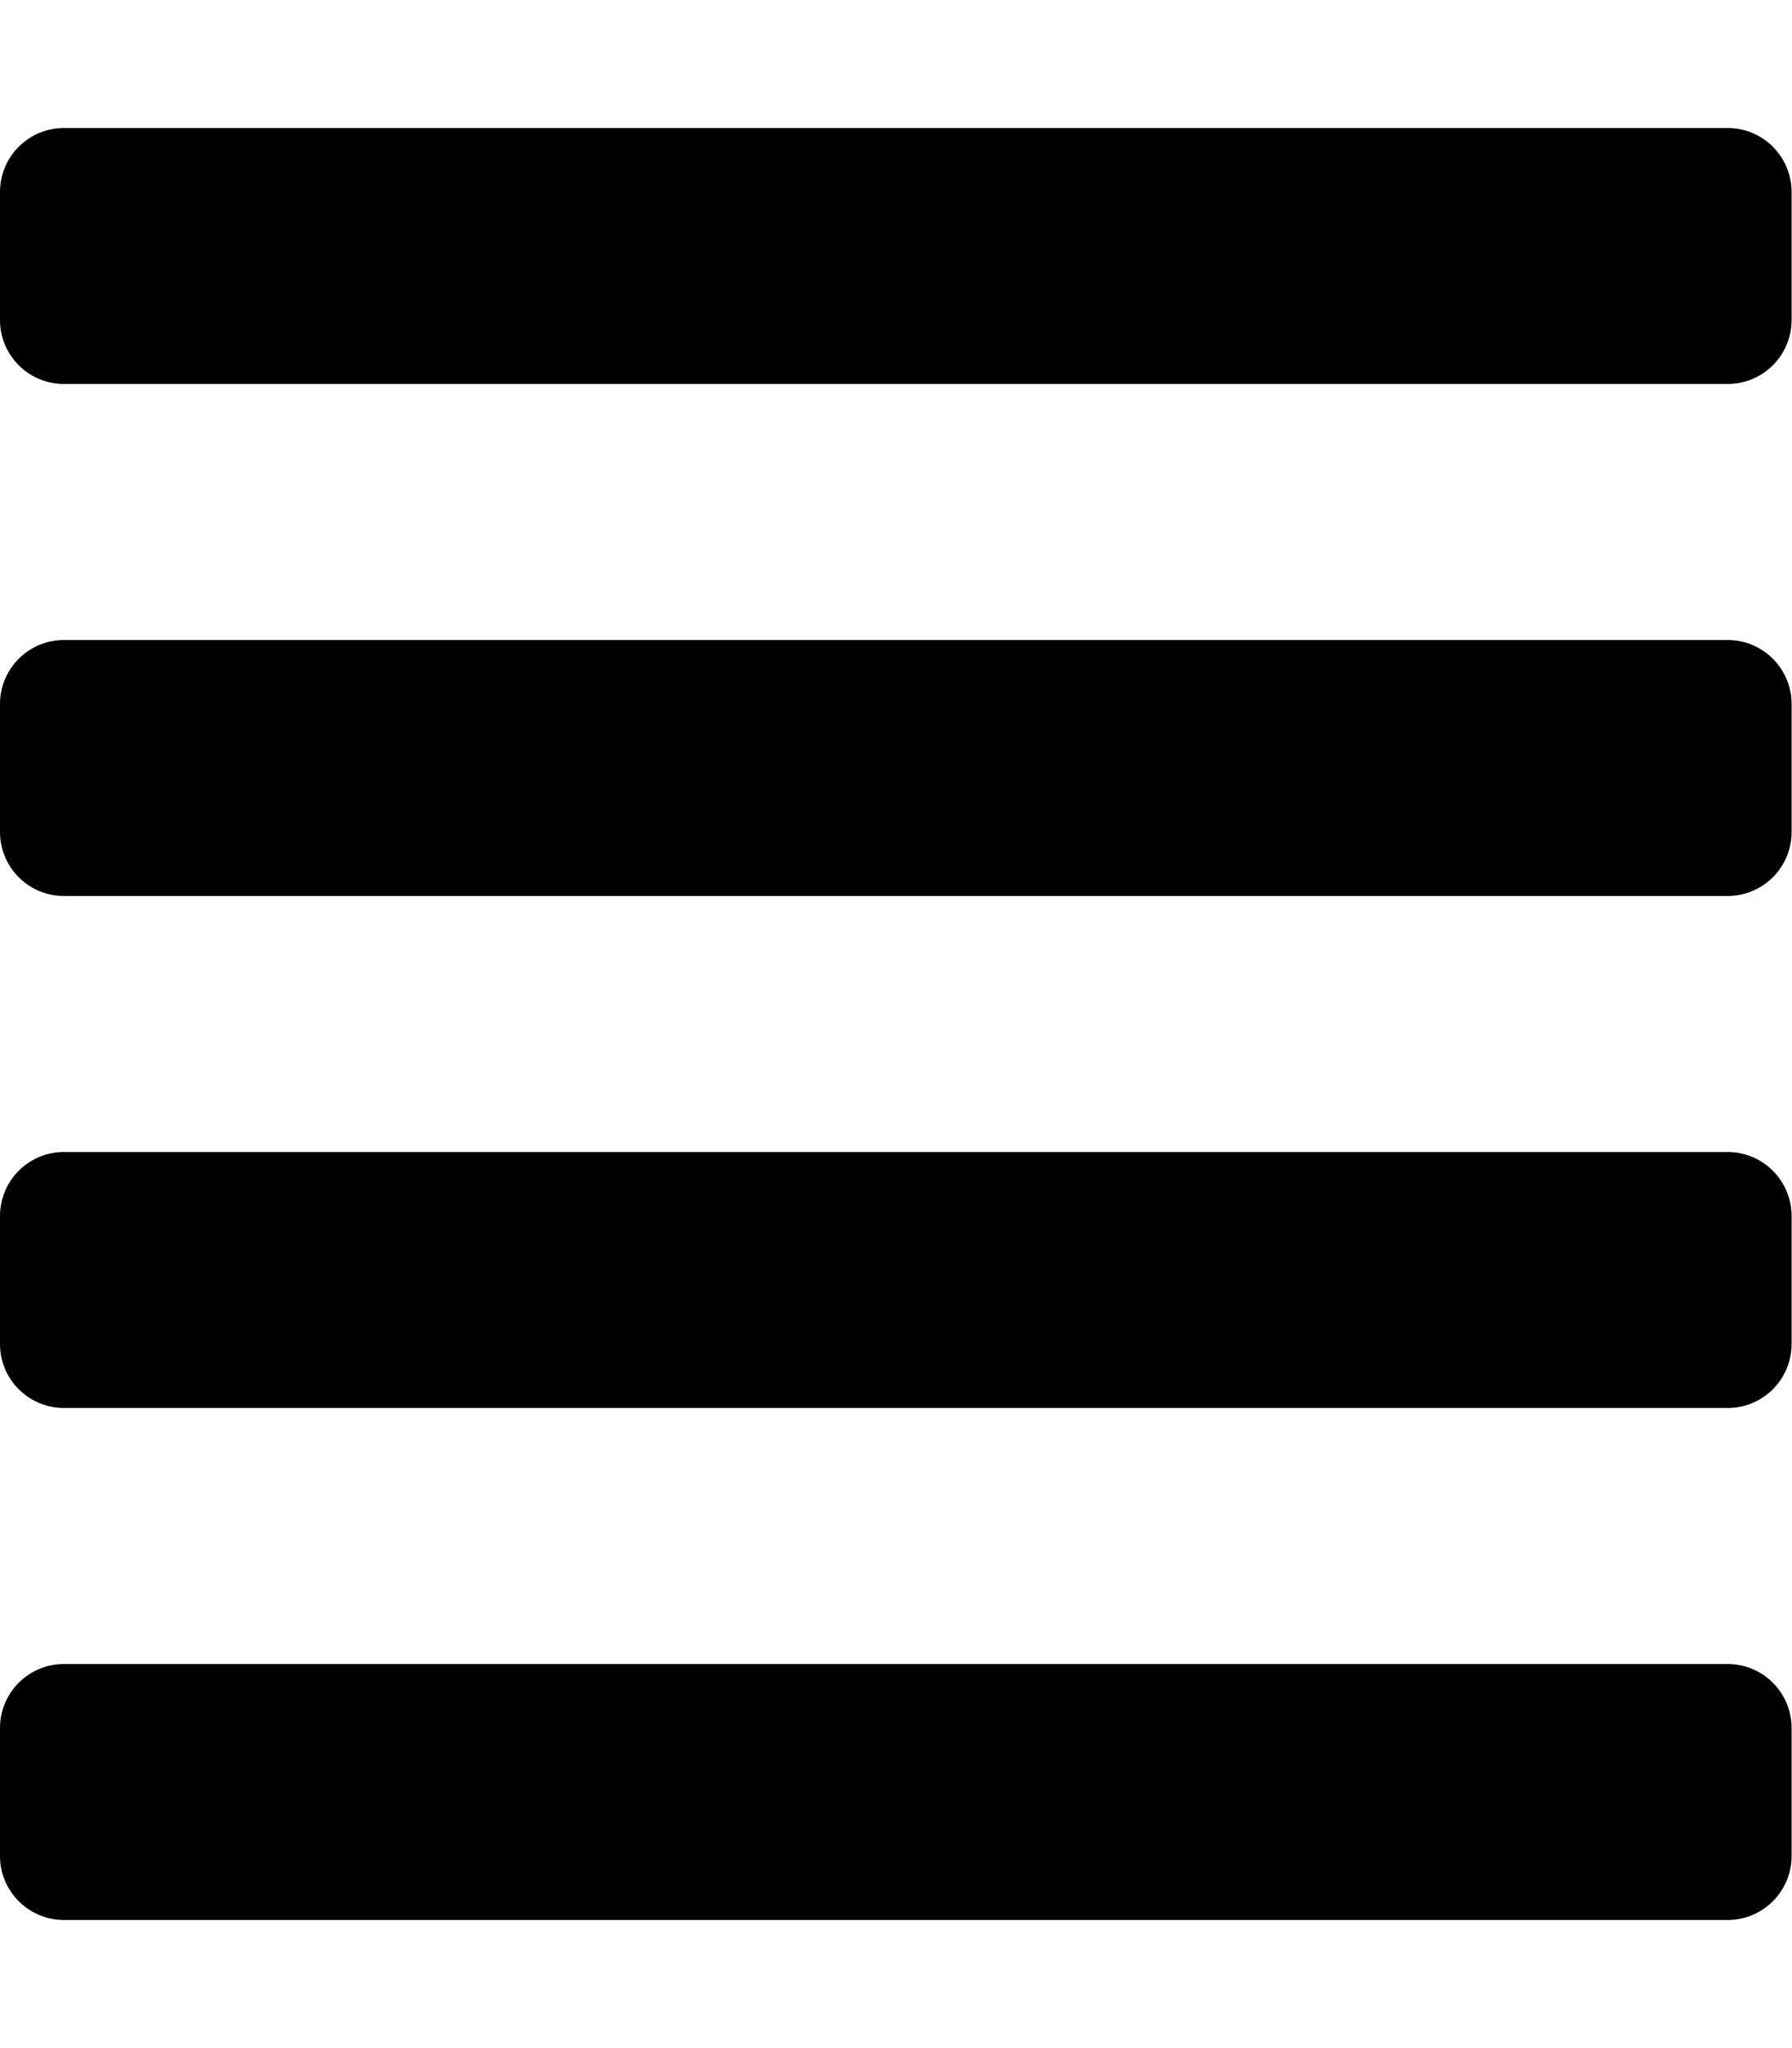
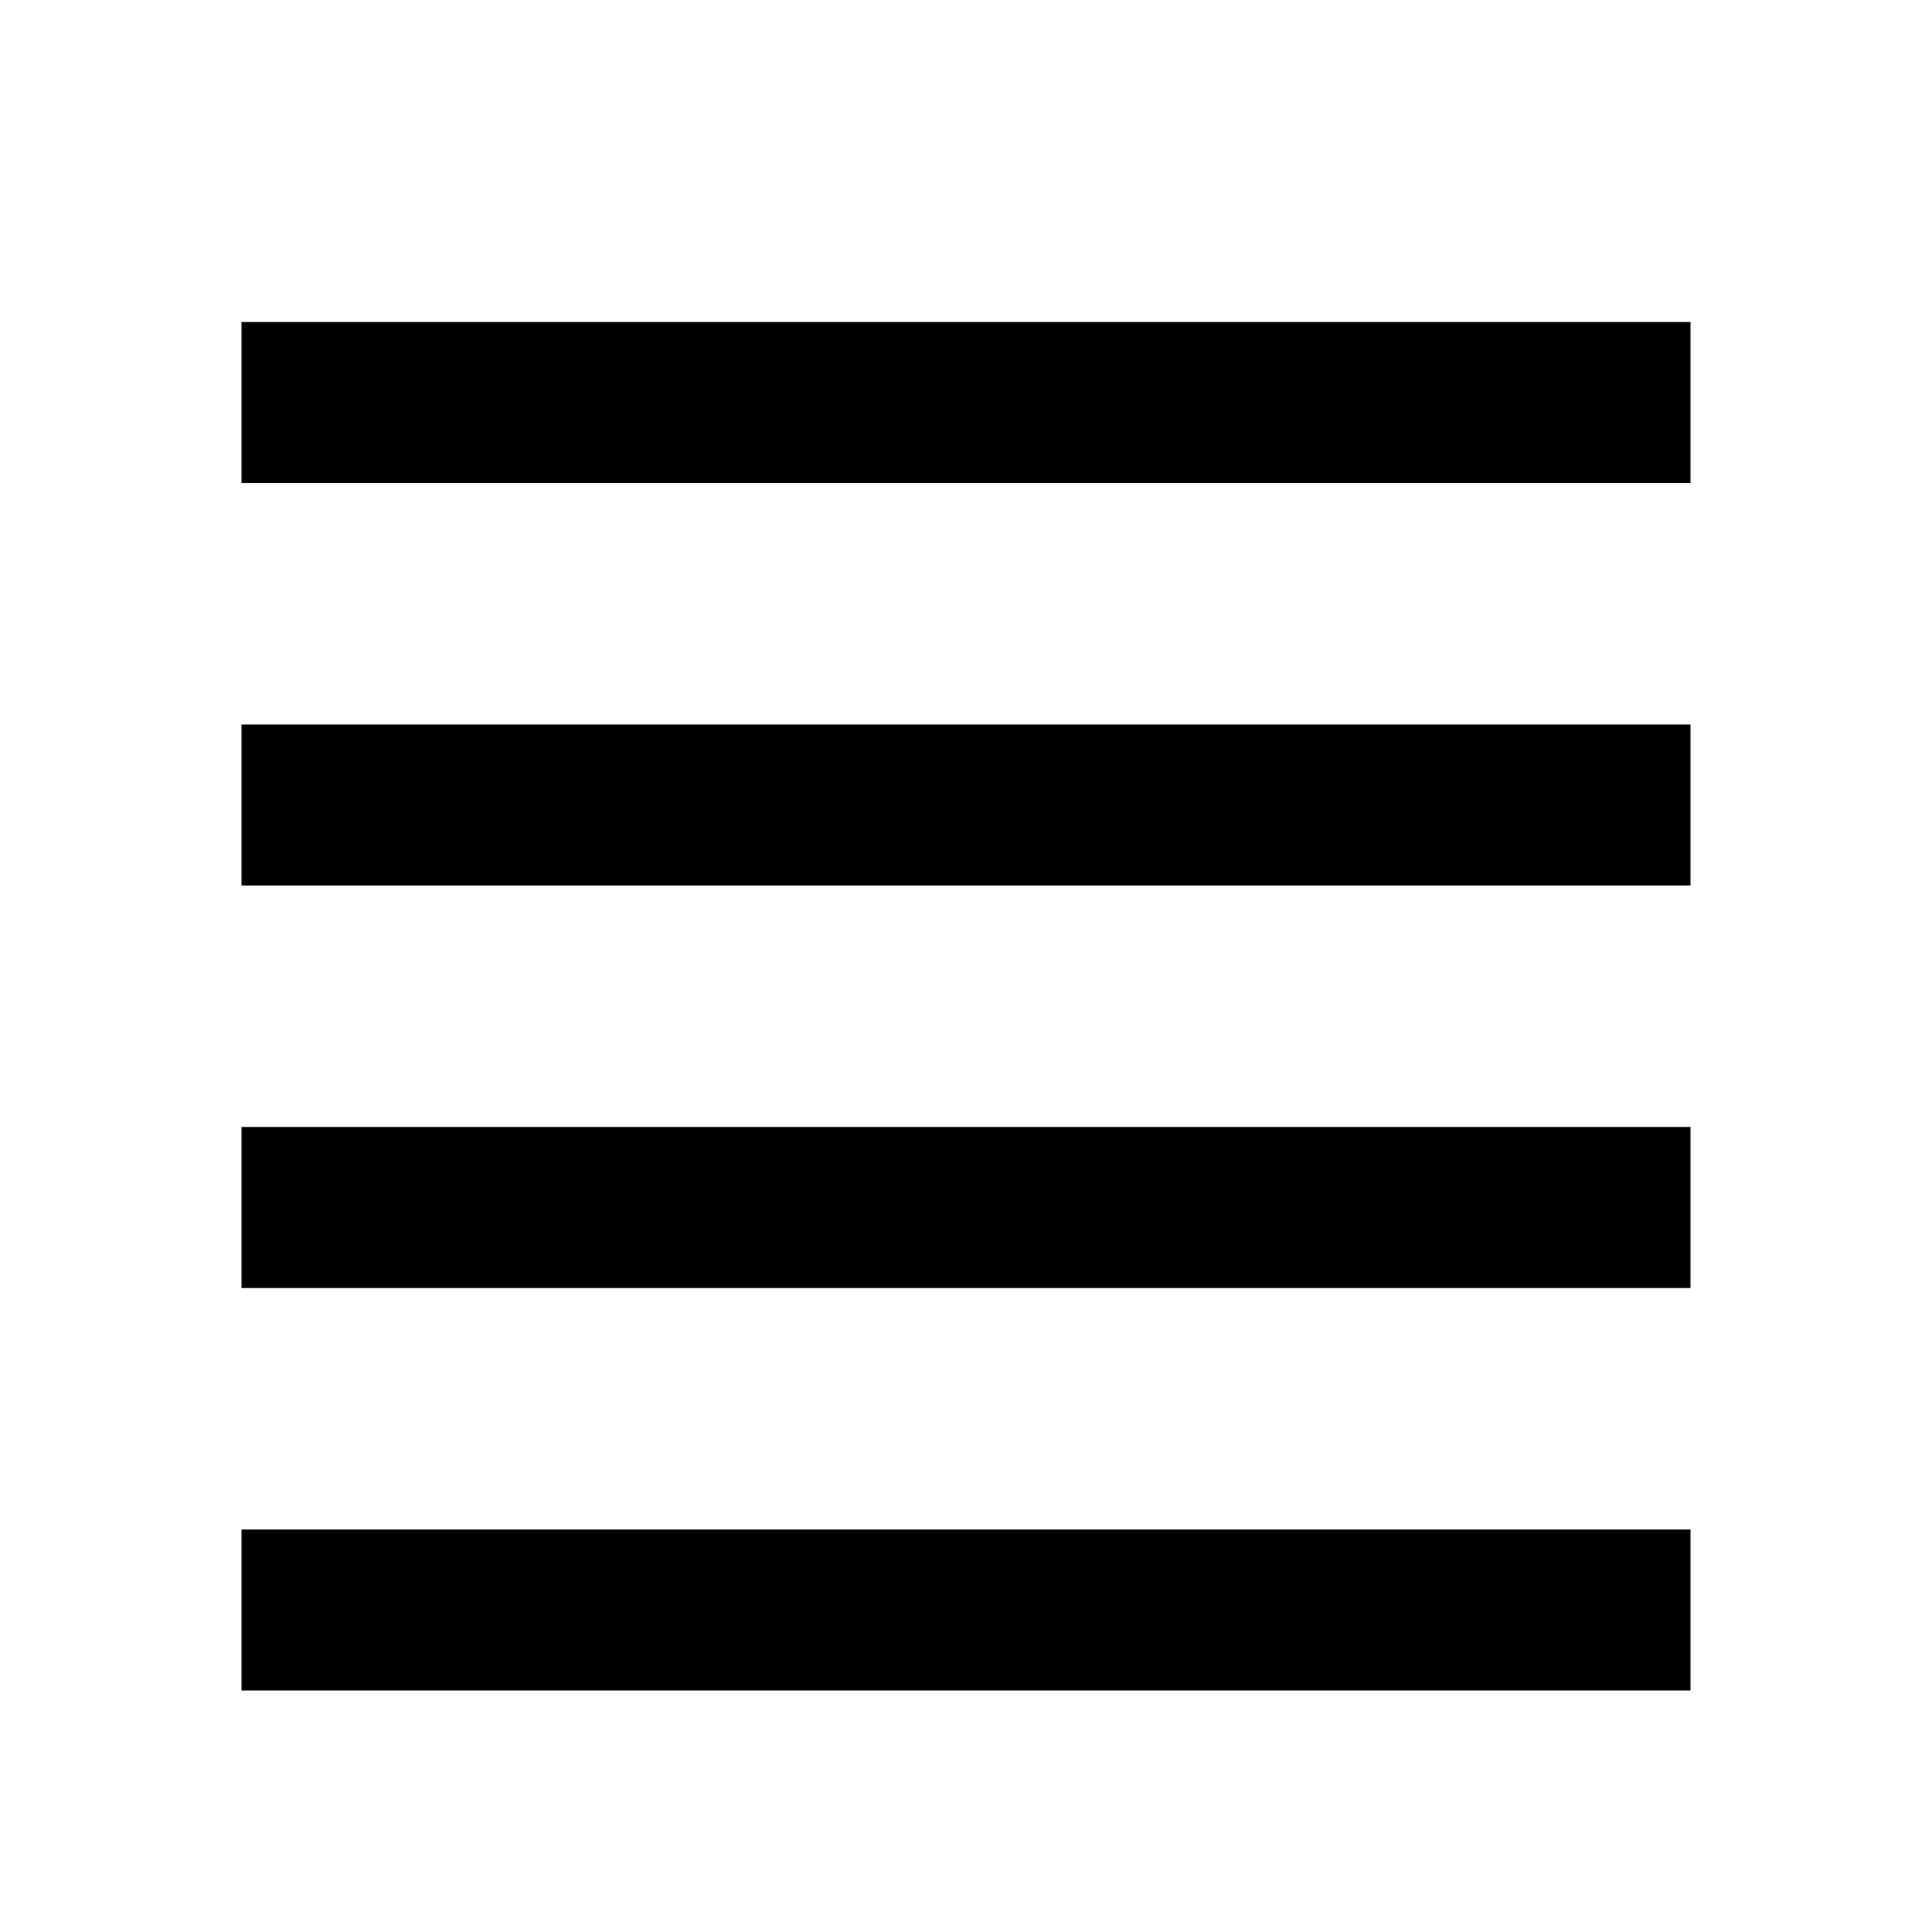
- <svg xmlns="http://www.w3.org/2000/svg" aria-hidden="true" role="img" class="iconify iconify--fa-solid" width="28" height="32" preserveAspectRatio="xMidYMid meet" viewBox="0 0 448 512">
-   <path d="M432 416H16a16 16 0 0 0-16 16v32a16 16 0 0 0 16 16h416a16 16 0 0 0 16-16v-32a16 16 0 0 0-16-16zm0-128H16a16 16 0 0 0-16 16v32a16 16 0 0 0 16 16h416a16 16 0 0 0 16-16v-32a16 16 0 0 0-16-16zm0-128H16a16 16 0 0 0-16 16v32a16 16 0 0 0 16 16h416a16 16 0 0 0 16-16v-32a16 16 0 0 0-16-16zm0-128H16A16 16 0 0 0 0 48v32a16 16 0 0 0 16 16h416a16 16 0 0 0 16-16V48a16 16 0 0 0-16-16z" fill="currentColor" />
+ <svg xmlns="http://www.w3.org/2000/svg" viewBox="0 0 24 24" width="24" height="24">
+   <path fill="none" d="M0 0h24v24H0z" />
+   <path d="M3 4h18v2H3V4zm0 15h18v2H3v-2zm0-5h18v2H3v-2zm0-5h18v2H3V9z" fill="#000" />
</svg>
